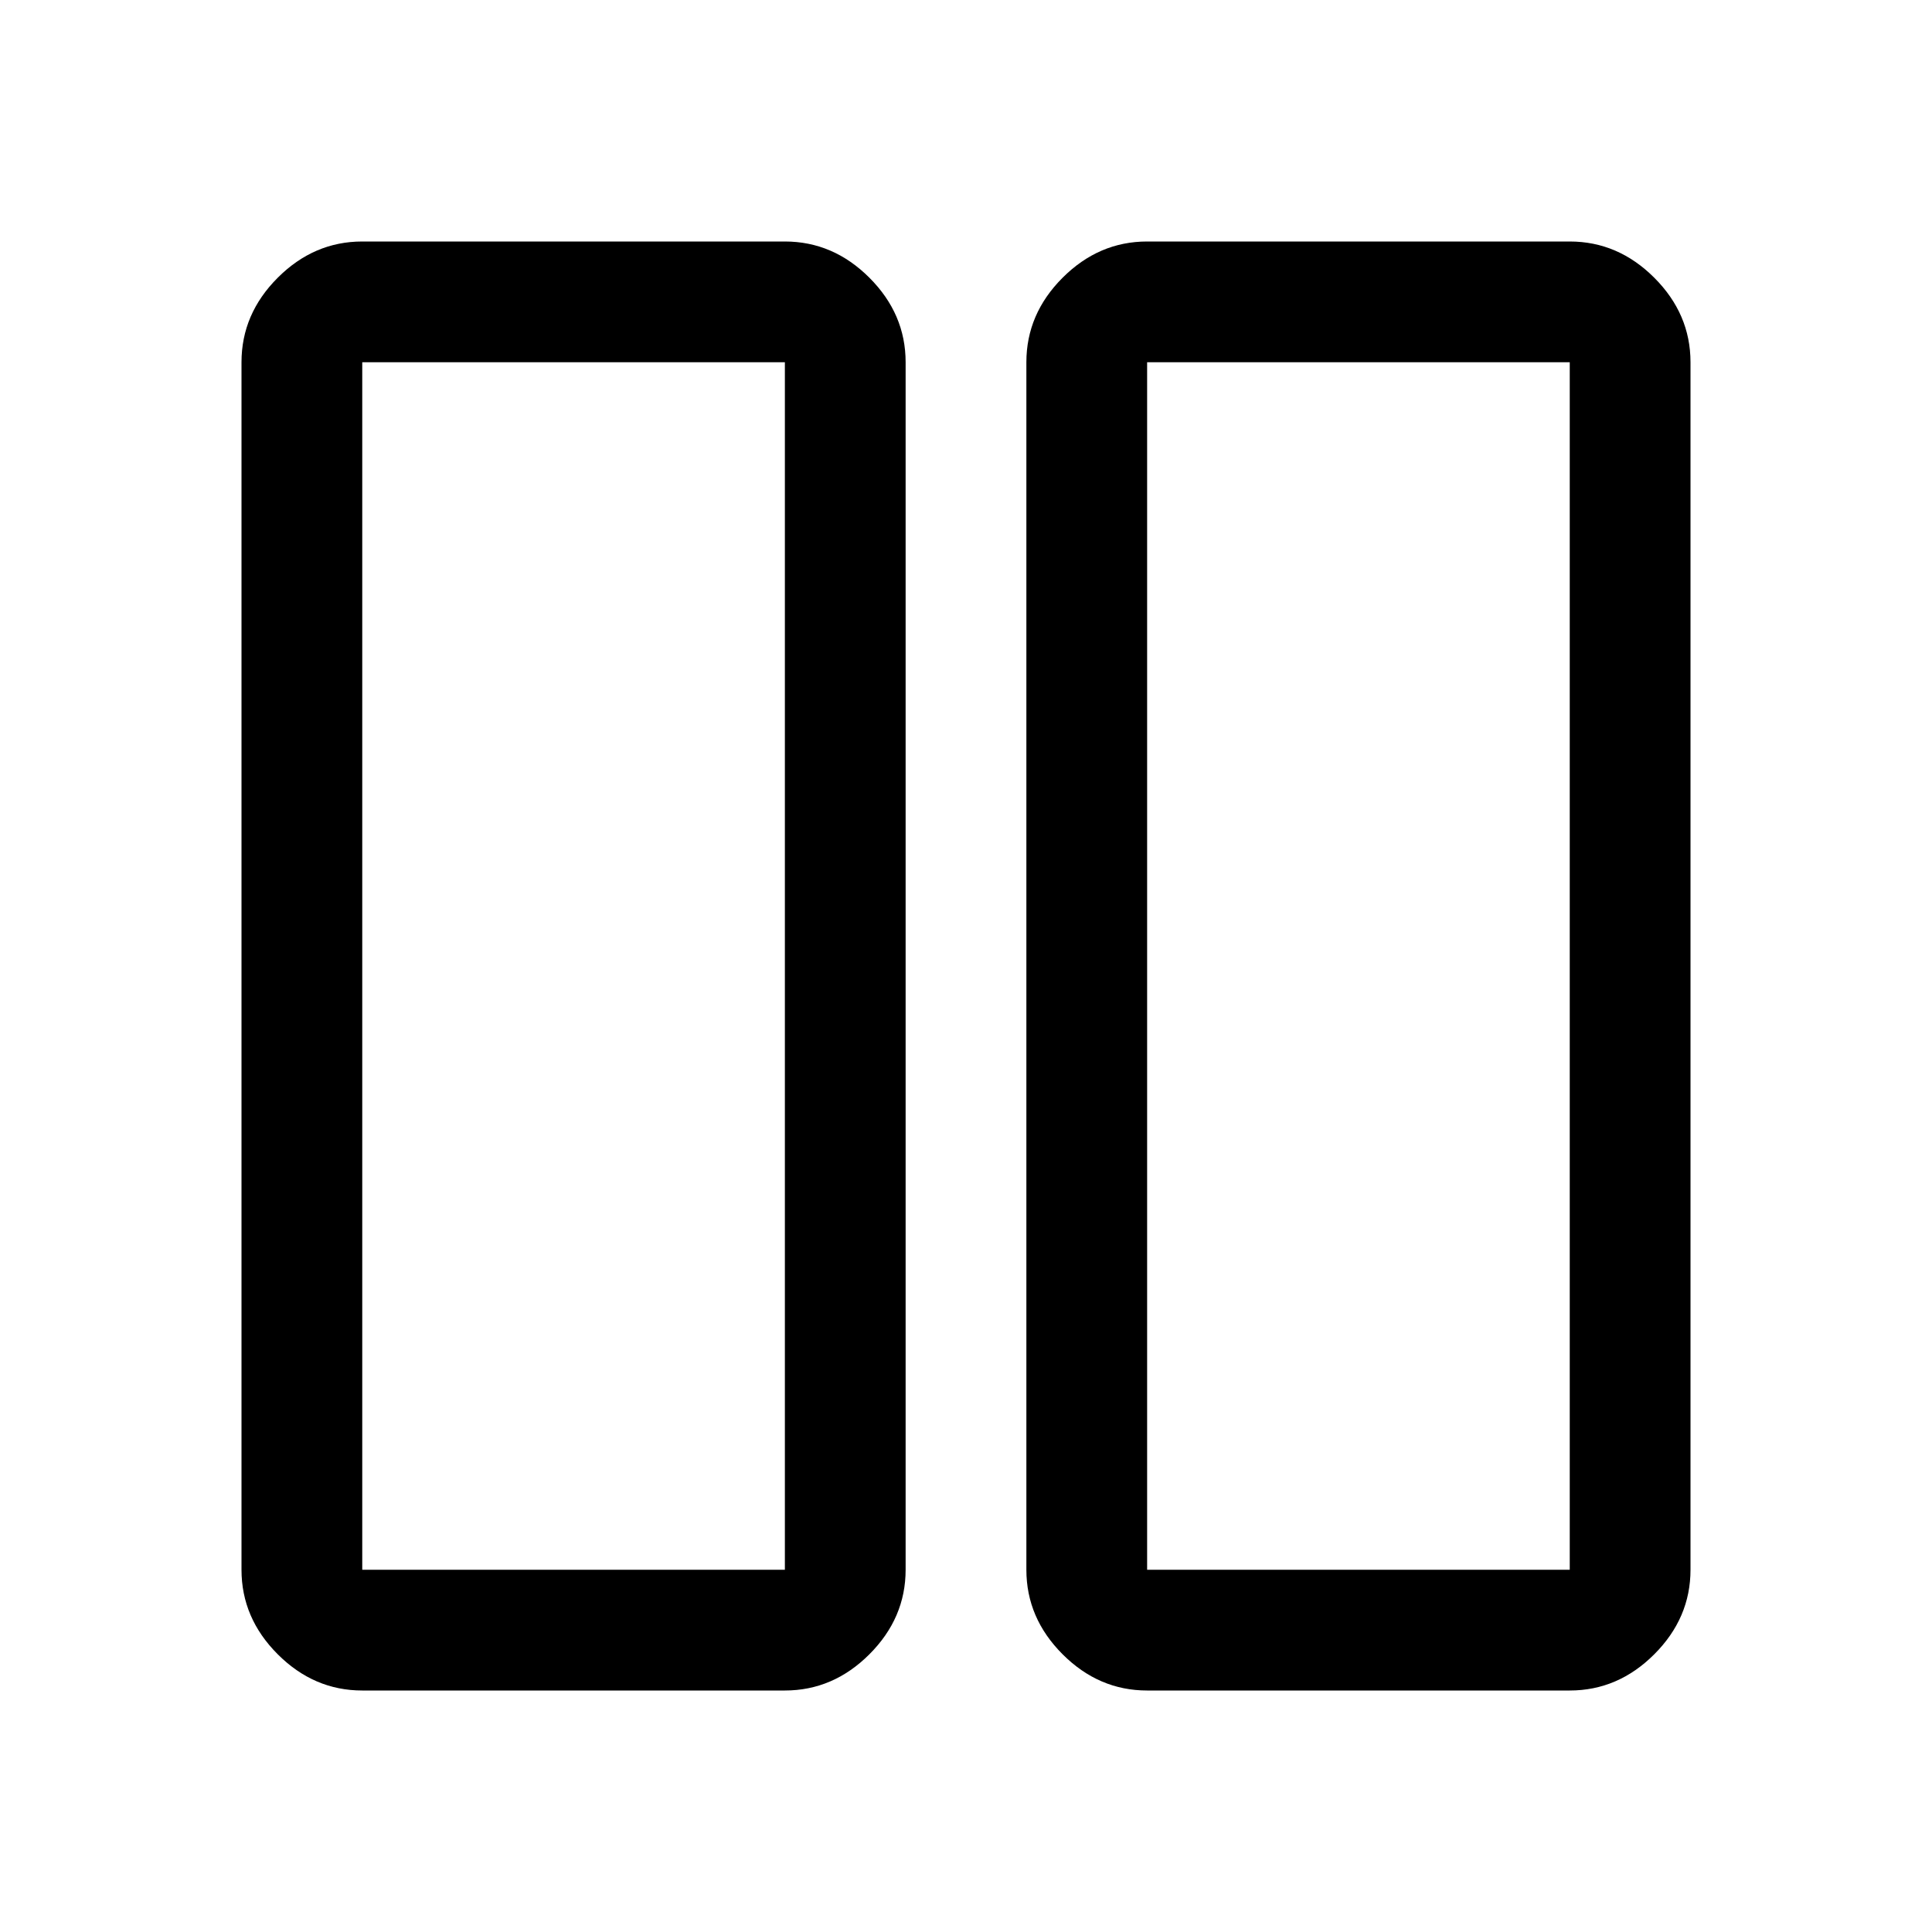
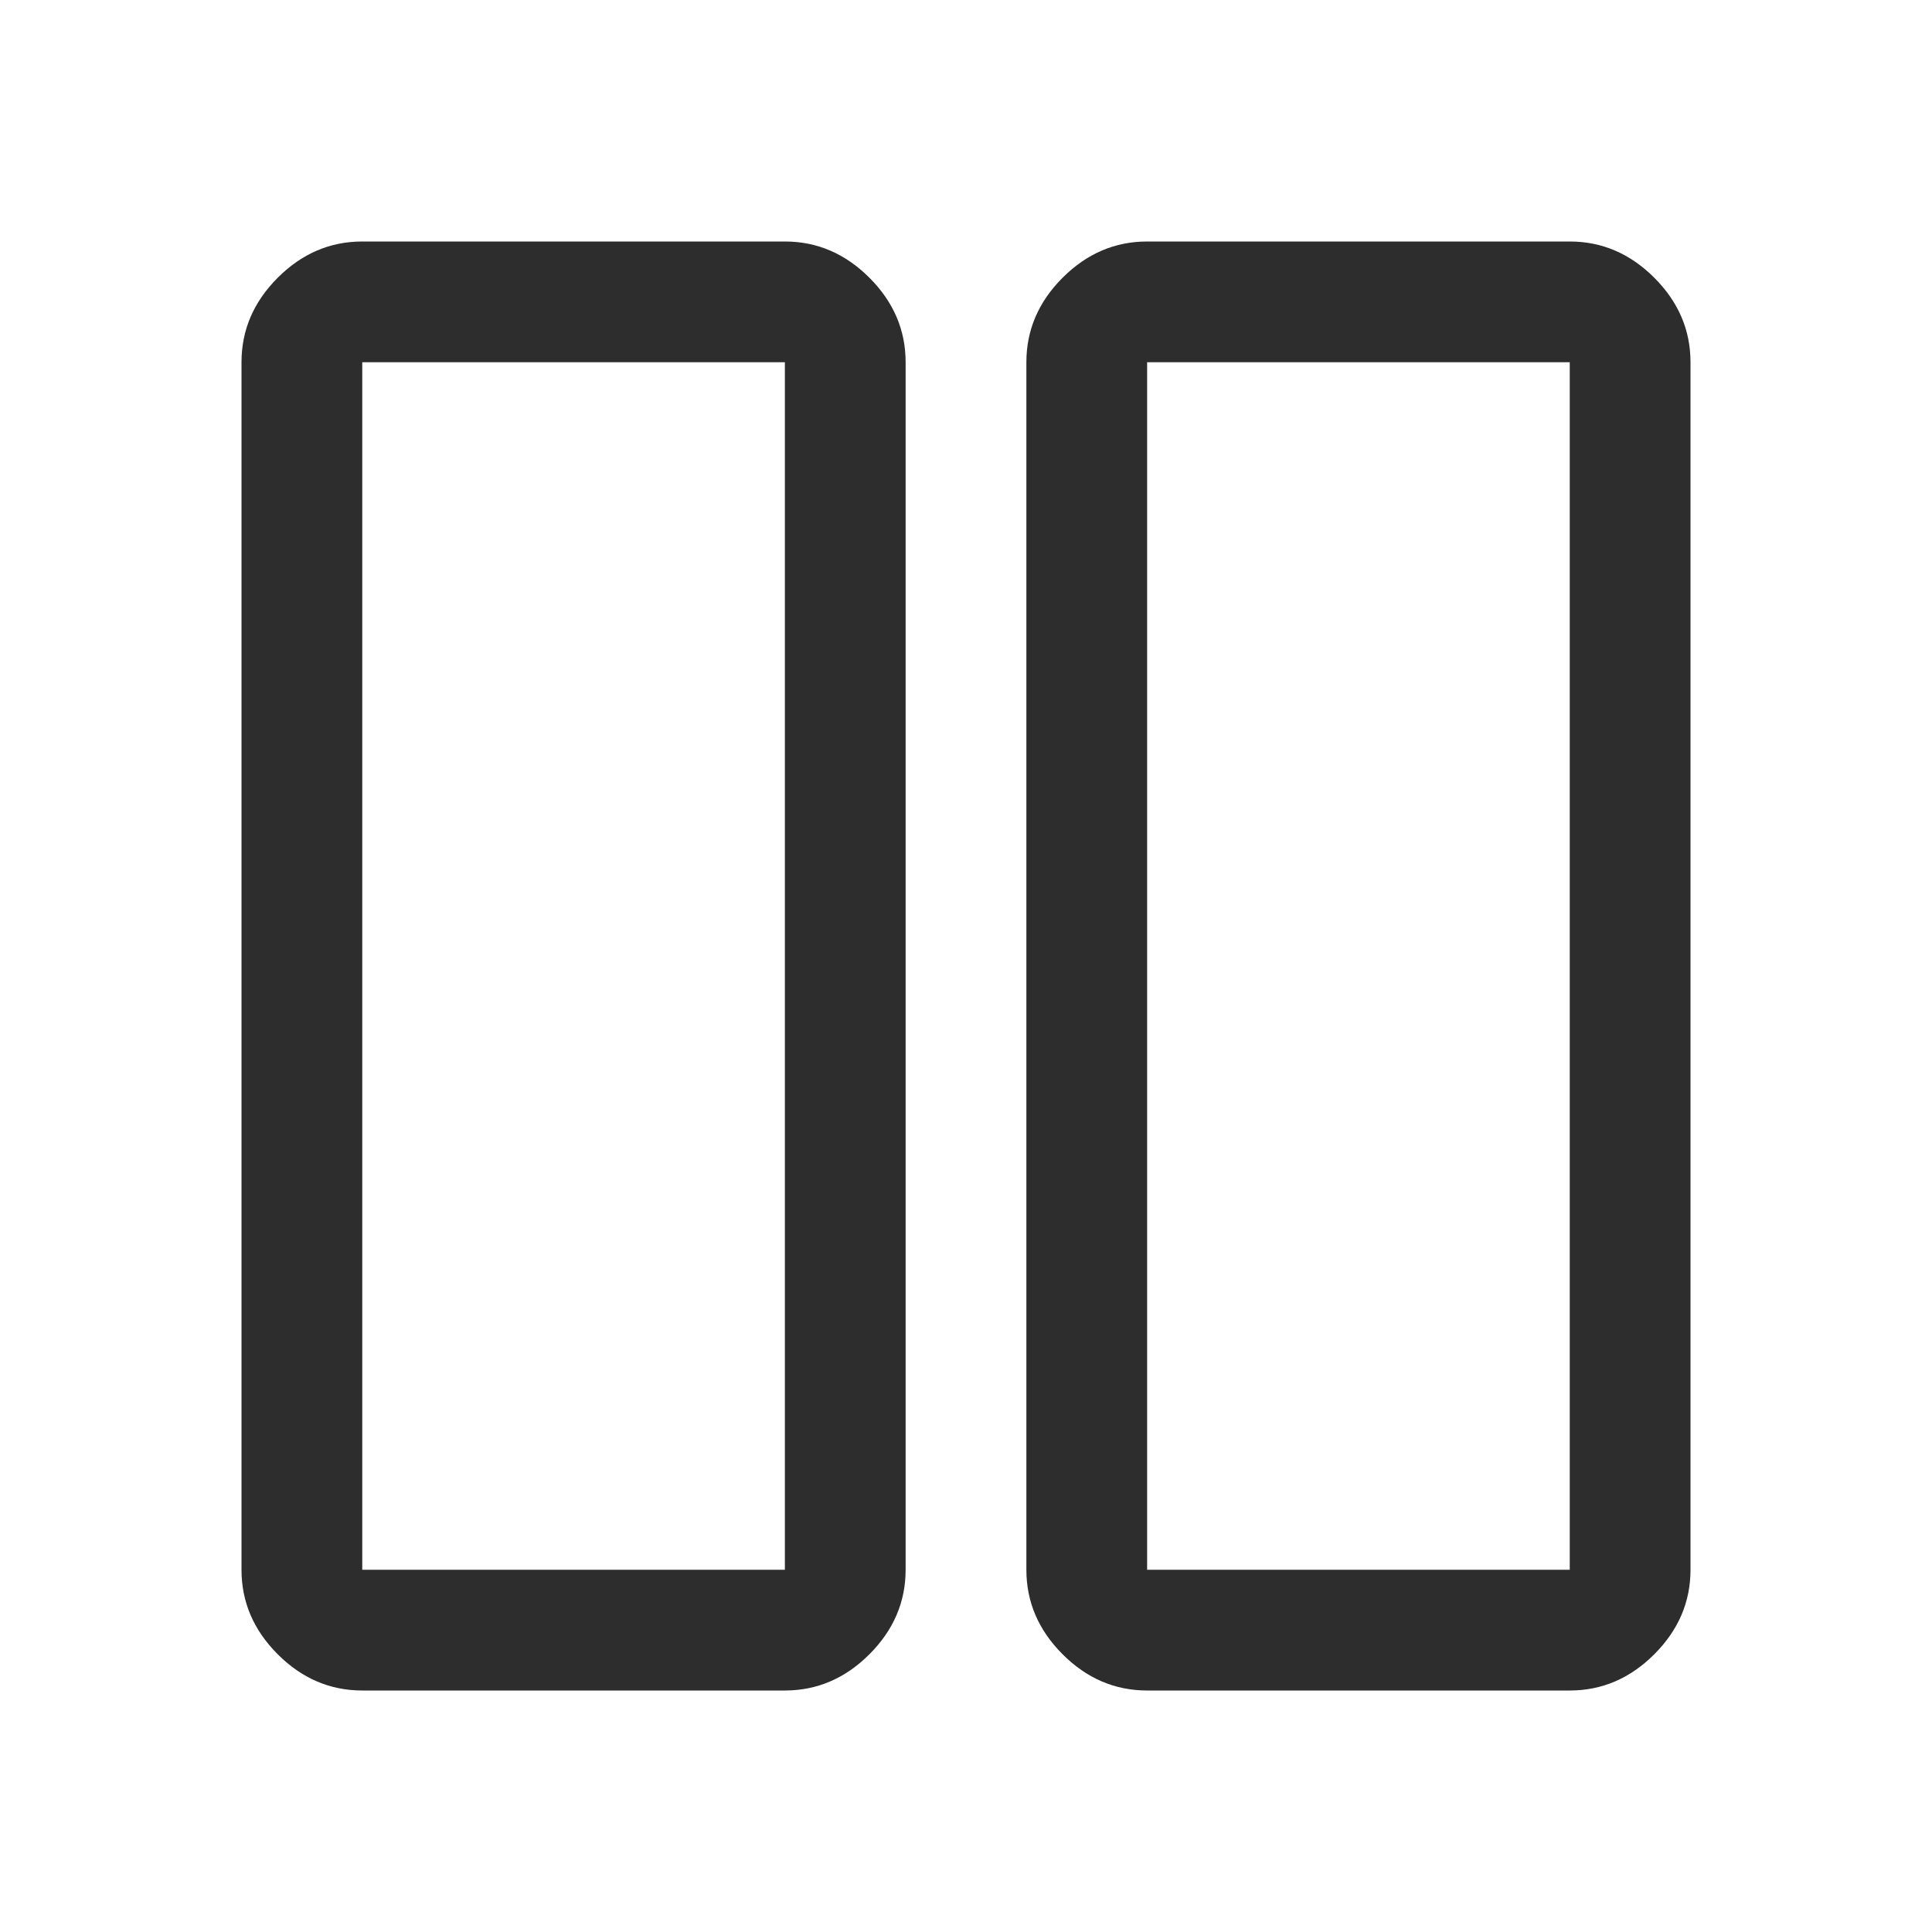
- <svg xmlns="http://www.w3.org/2000/svg" height="48" width="48">
+ <svg xmlns="http://www.w3.org/2000/svg" fill="#2d2d2d" height="48" width="48">
  <path d="M28.5 42q-1.2 0-2.1-.9-.9-.9-.9-2.1V9q0-1.2.9-2.1.9-.9 2.1-.9H39q1.2 0 2.1.9.9.9.9 2.1v30q0 1.2-.9 2.1-.9.9-2.1.9Zm0-33v30H39V9H28.5ZM9 42q-1.2 0-2.1-.9Q6 40.2 6 39V9q0-1.2.9-2.1Q7.8 6 9 6h10.5q1.2 0 2.1.9.9.9.9 2.1v30q0 1.2-.9 2.1-.9.9-2.1.9ZM9 9v30h10.5V9H9Zm30 0H28.5 39ZM19.5 9H9h10.5Z" />
</svg>
